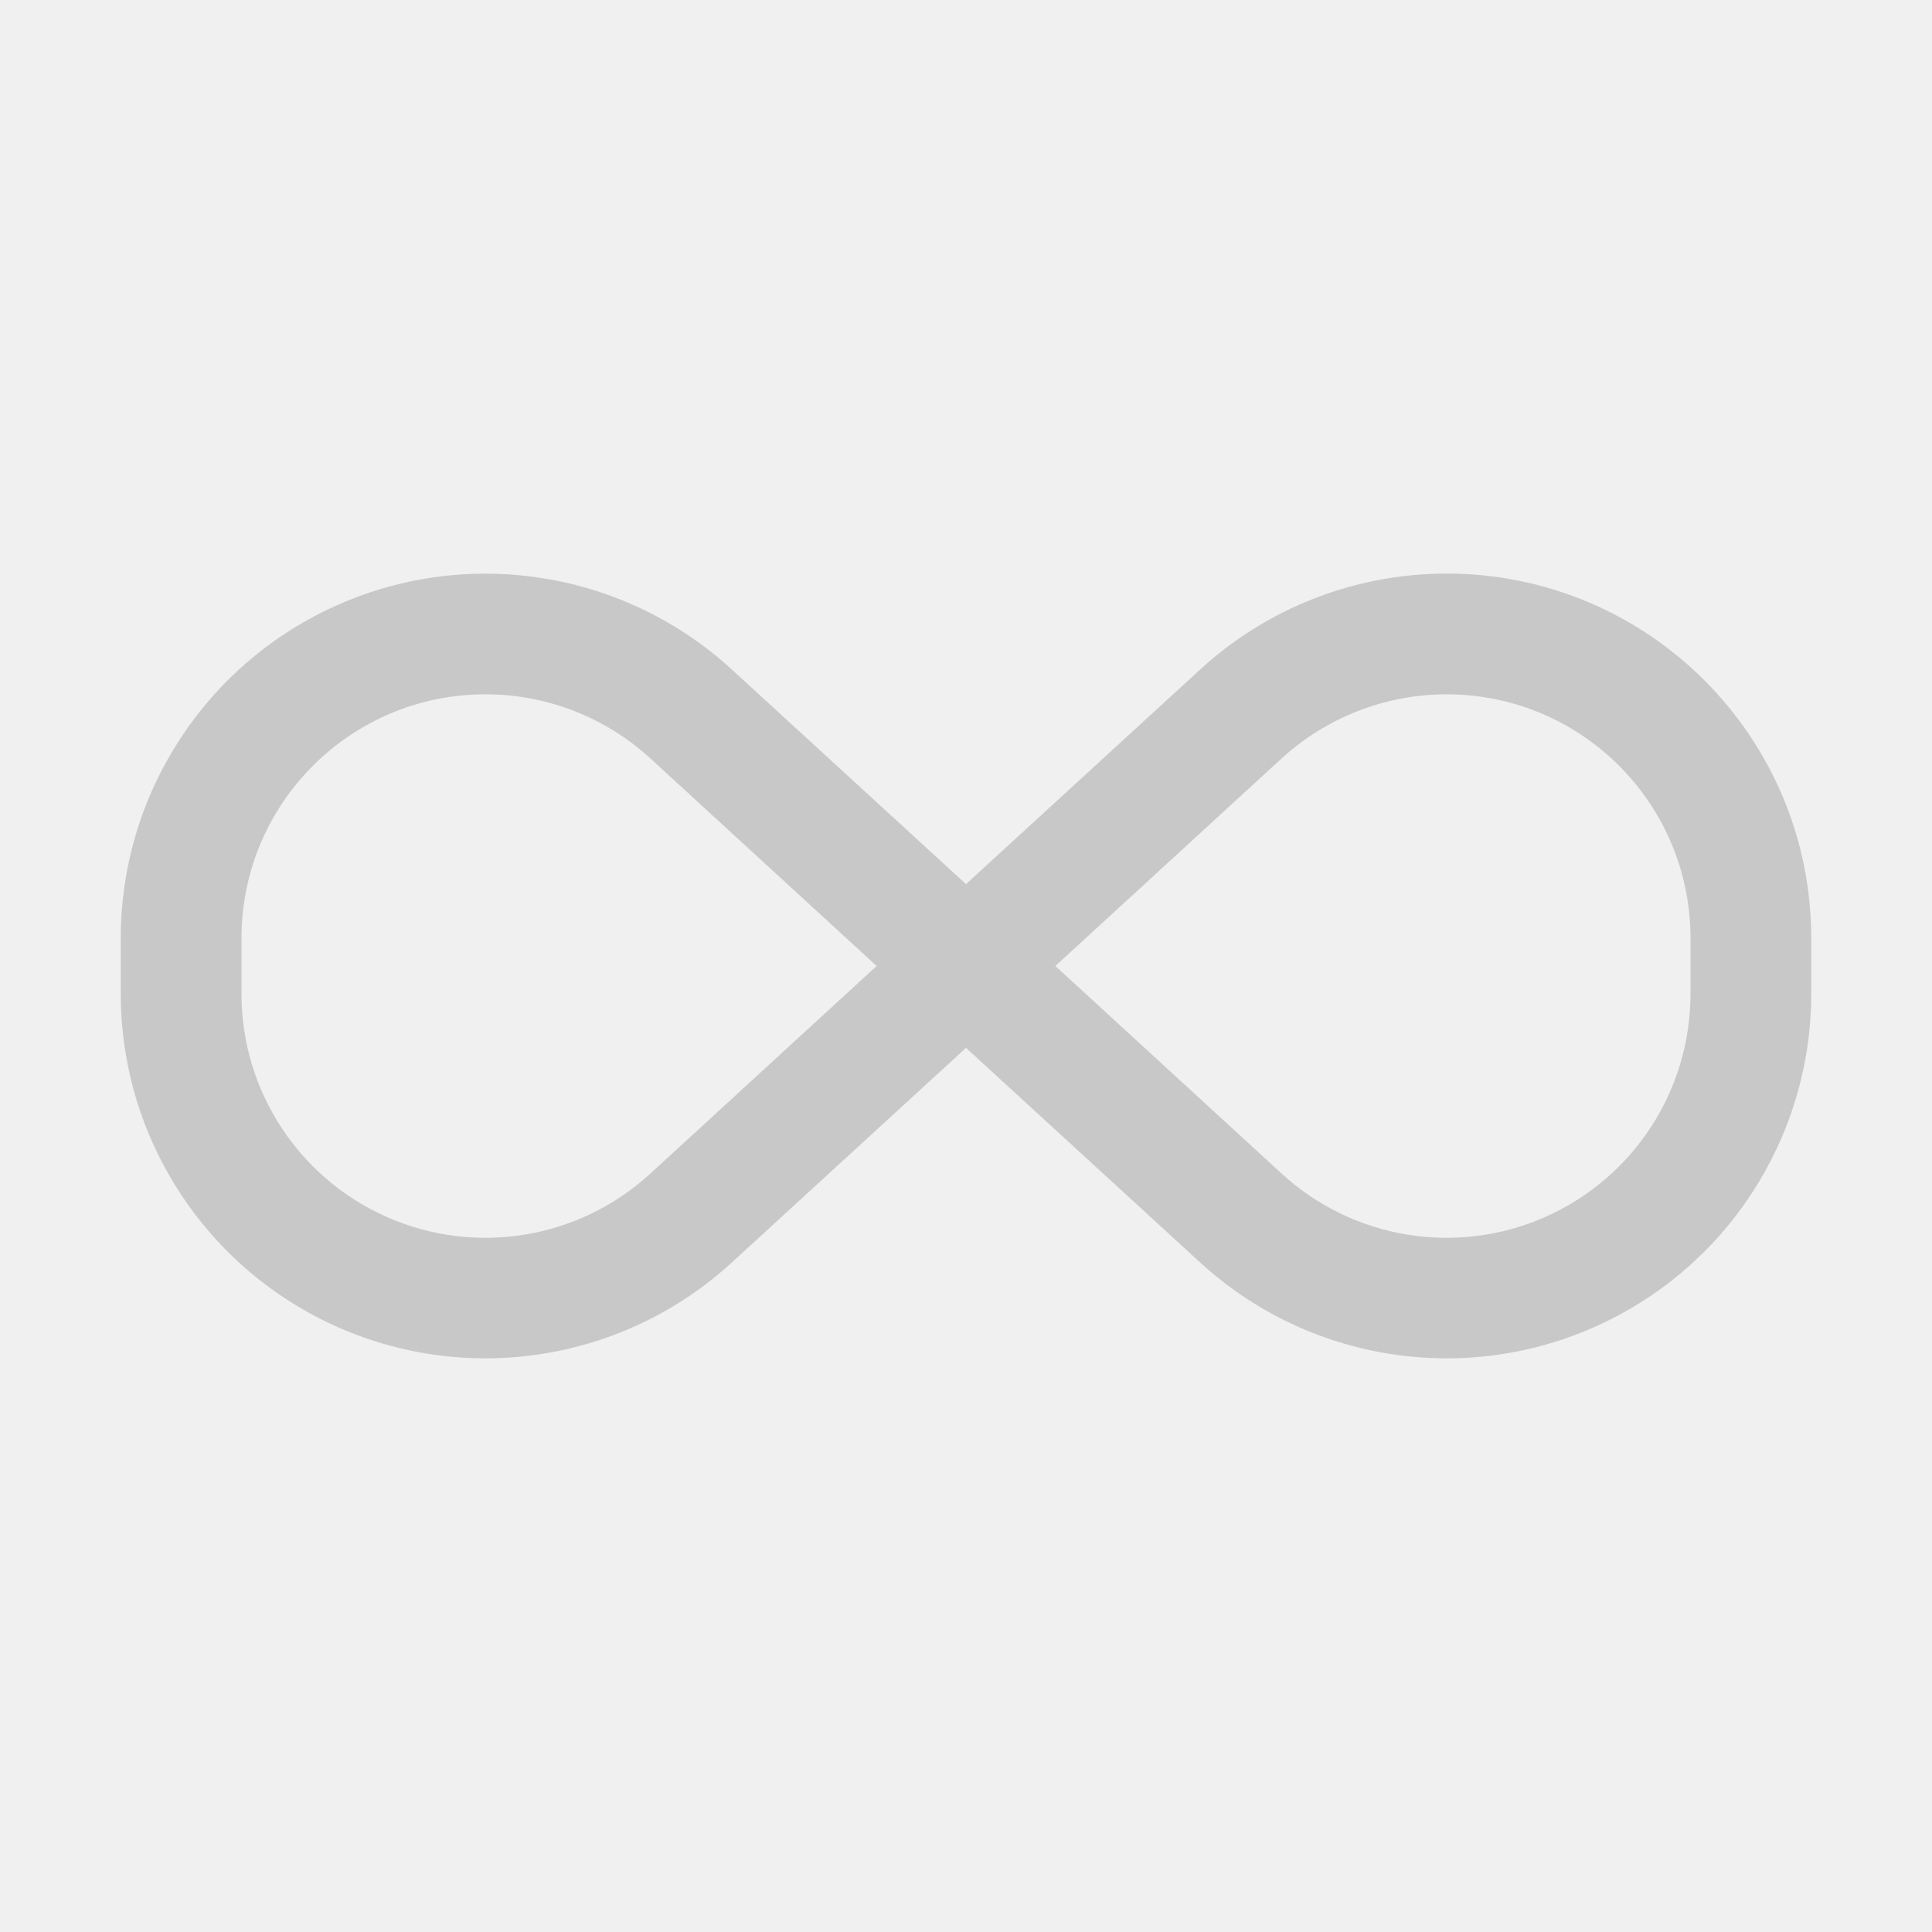
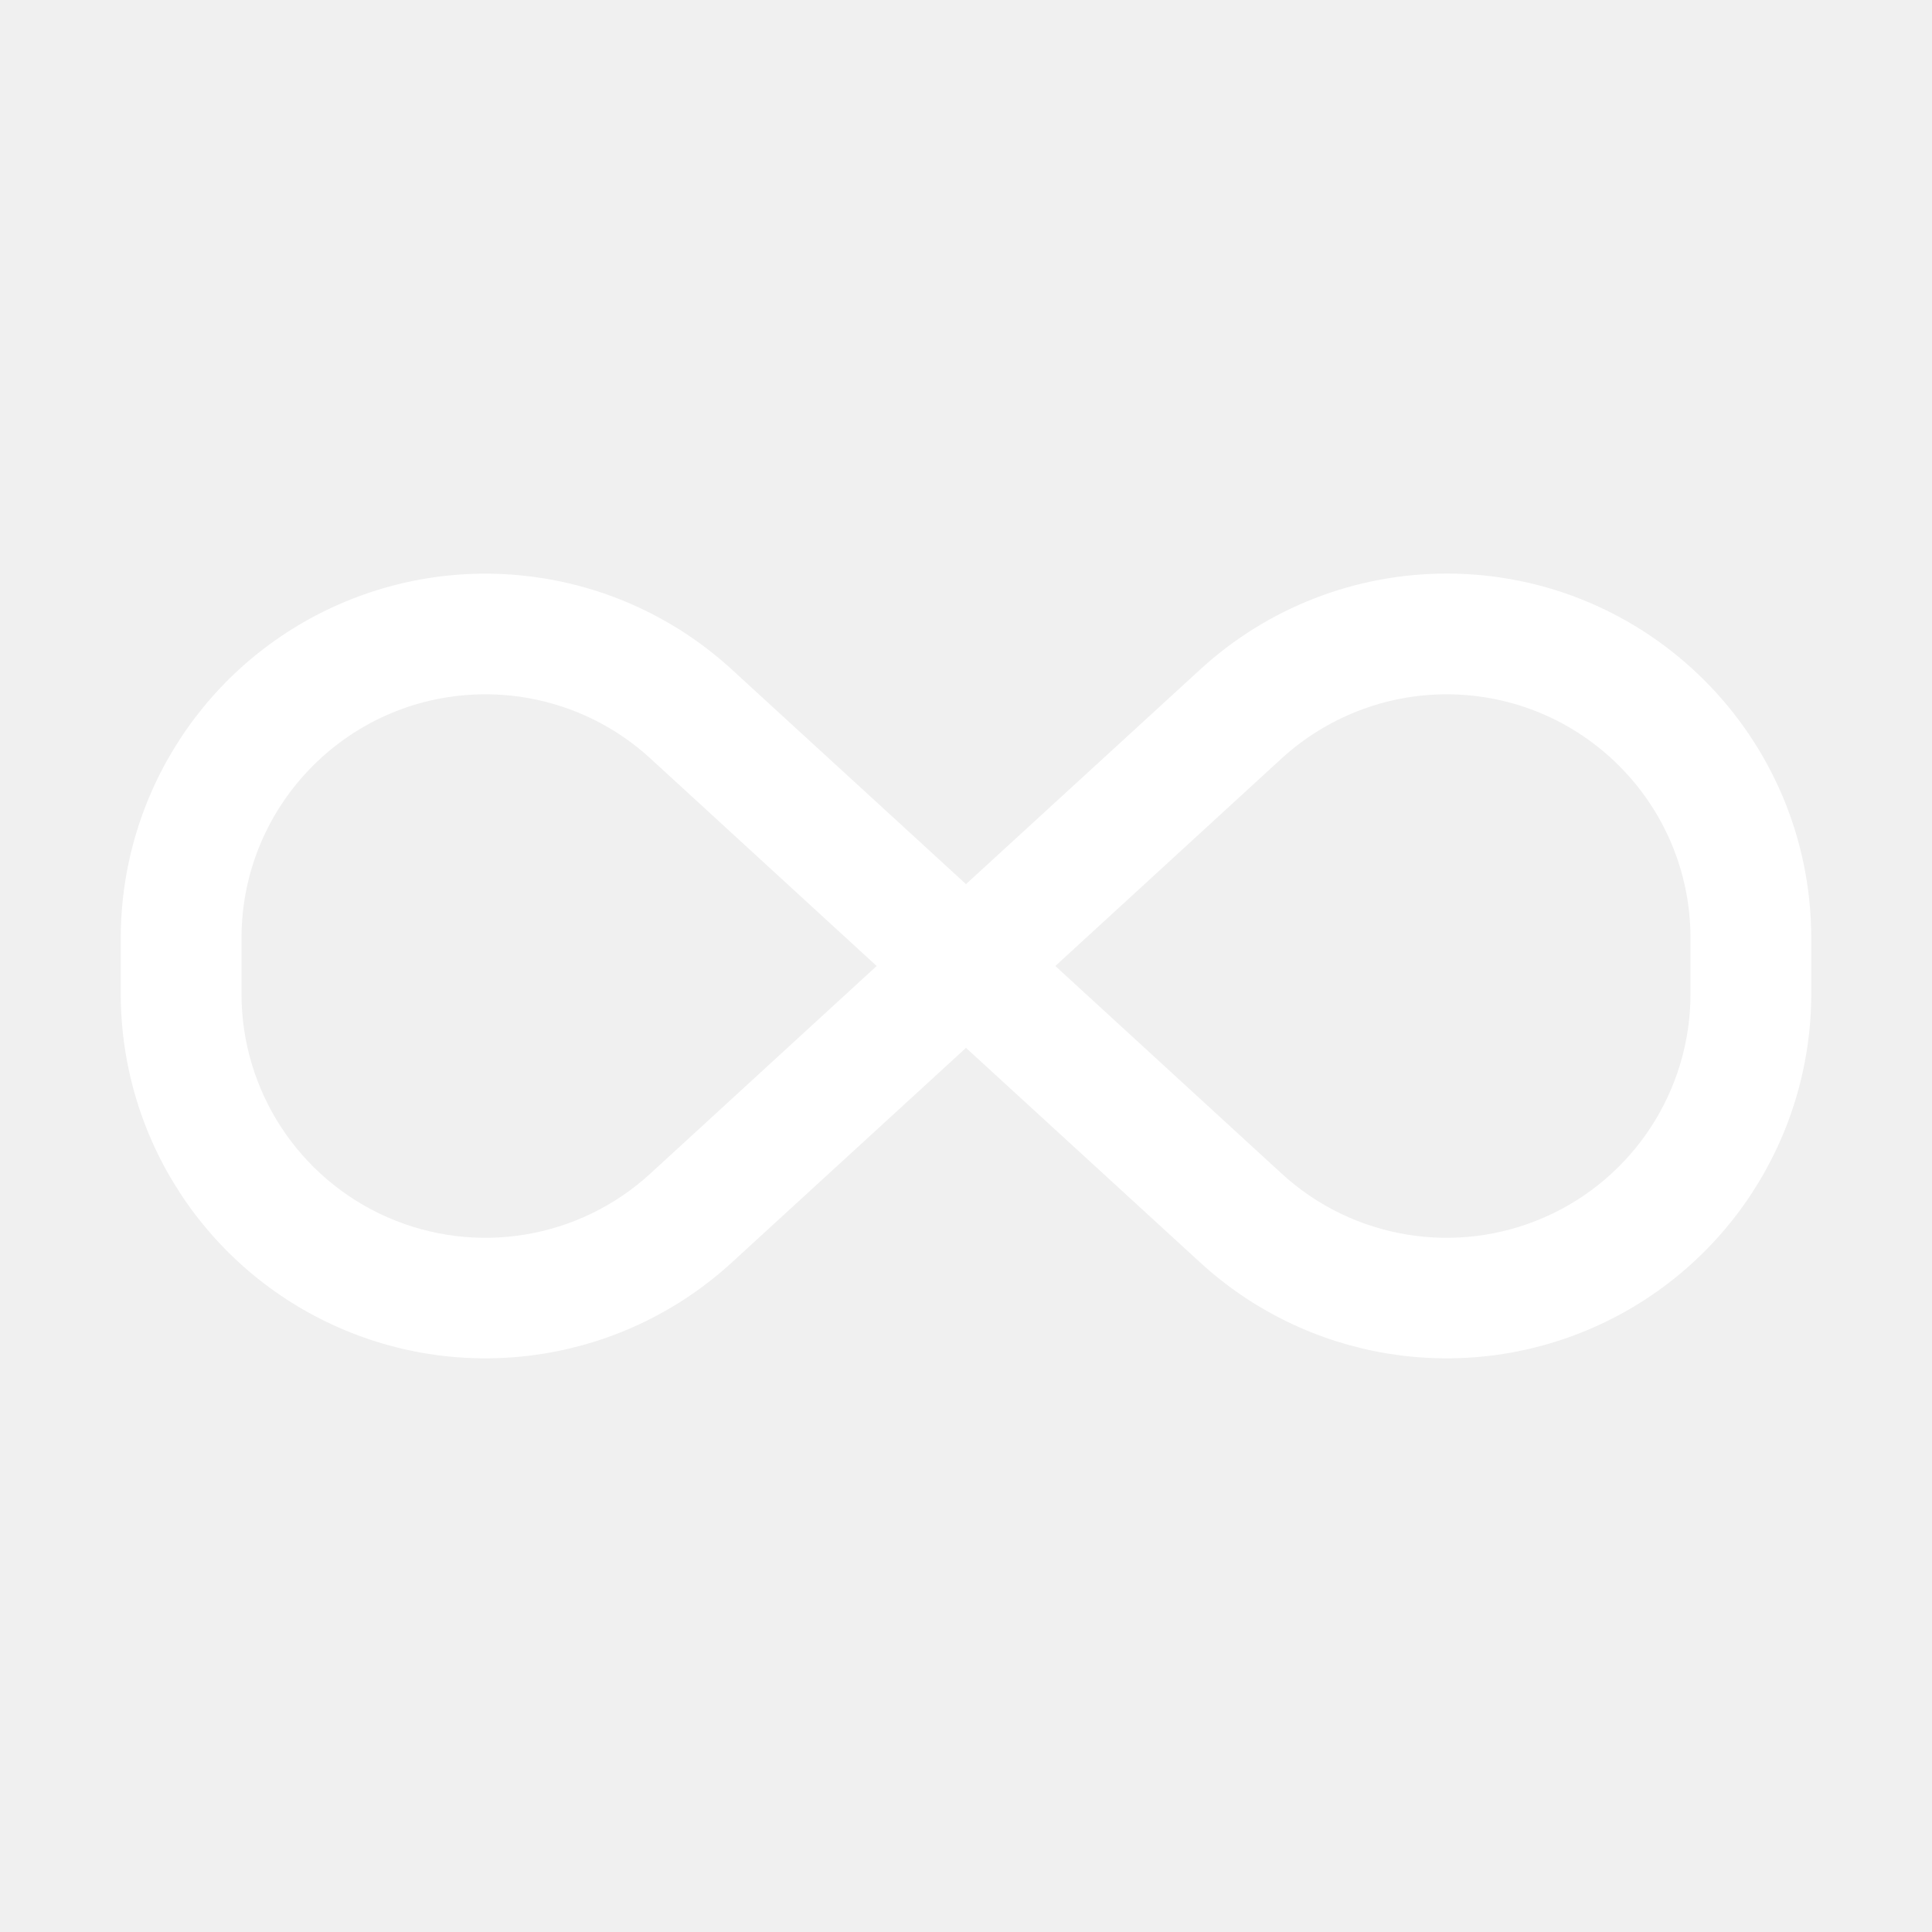
<svg xmlns="http://www.w3.org/2000/svg" t="1786120873840" class="icon" viewBox="0 0 1024 1024" version="1.1" p-id="3822" width="200" height="200">
-   <path fill="#C8C8C8" d="M766.72 304A193.28 193.28 0 0 1 960 497.28v29.44a193.28 193.28 0 0 1-323.84 142.464L512 555.392l-124.16 113.792A193.28 193.28 0 0 1 64 526.72v-29.44a193.28 193.28 0 0 1 323.84-142.464L512 468.608l124.16-113.792a193.28 193.28 0 0 1 130.56-50.816z m-509.44 64A129.28 129.28 0 0 0 128 497.28v29.44a129.28 129.28 0 0 0 216.64 95.36L464.64 512 344.64 401.92a129.28 129.28 0 0 0-87.36-33.92z m509.44 0c-32.32 0-63.488 12.16-87.36 33.92L559.36 512l120 110.08A129.28 129.28 0 0 0 896 526.72v-29.44a129.28 129.28 0 0 0-129.28-129.28z" p-id="3823" />
+   <path fill="#FFFFFF" d="M766.72 304A193.28 193.28 0 0 1 960 497.28v29.44a193.28 193.28 0 0 1-323.84 142.464L512 555.392l-124.16 113.792A193.28 193.28 0 0 1 64 526.72v-29.44a193.28 193.28 0 0 1 323.84-142.464L512 468.608l124.16-113.792a193.28 193.28 0 0 1 130.56-50.816z m-509.44 64A129.28 129.28 0 0 0 128 497.28v29.44a129.28 129.28 0 0 0 216.64 95.36L464.64 512 344.64 401.92a129.28 129.28 0 0 0-87.36-33.92z m509.44 0c-32.32 0-63.488 12.16-87.36 33.92L559.36 512l120 110.08A129.28 129.28 0 0 0 896 526.72v-29.44a129.28 129.28 0 0 0-129.28-129.28z" p-id="3823" />
</svg>
